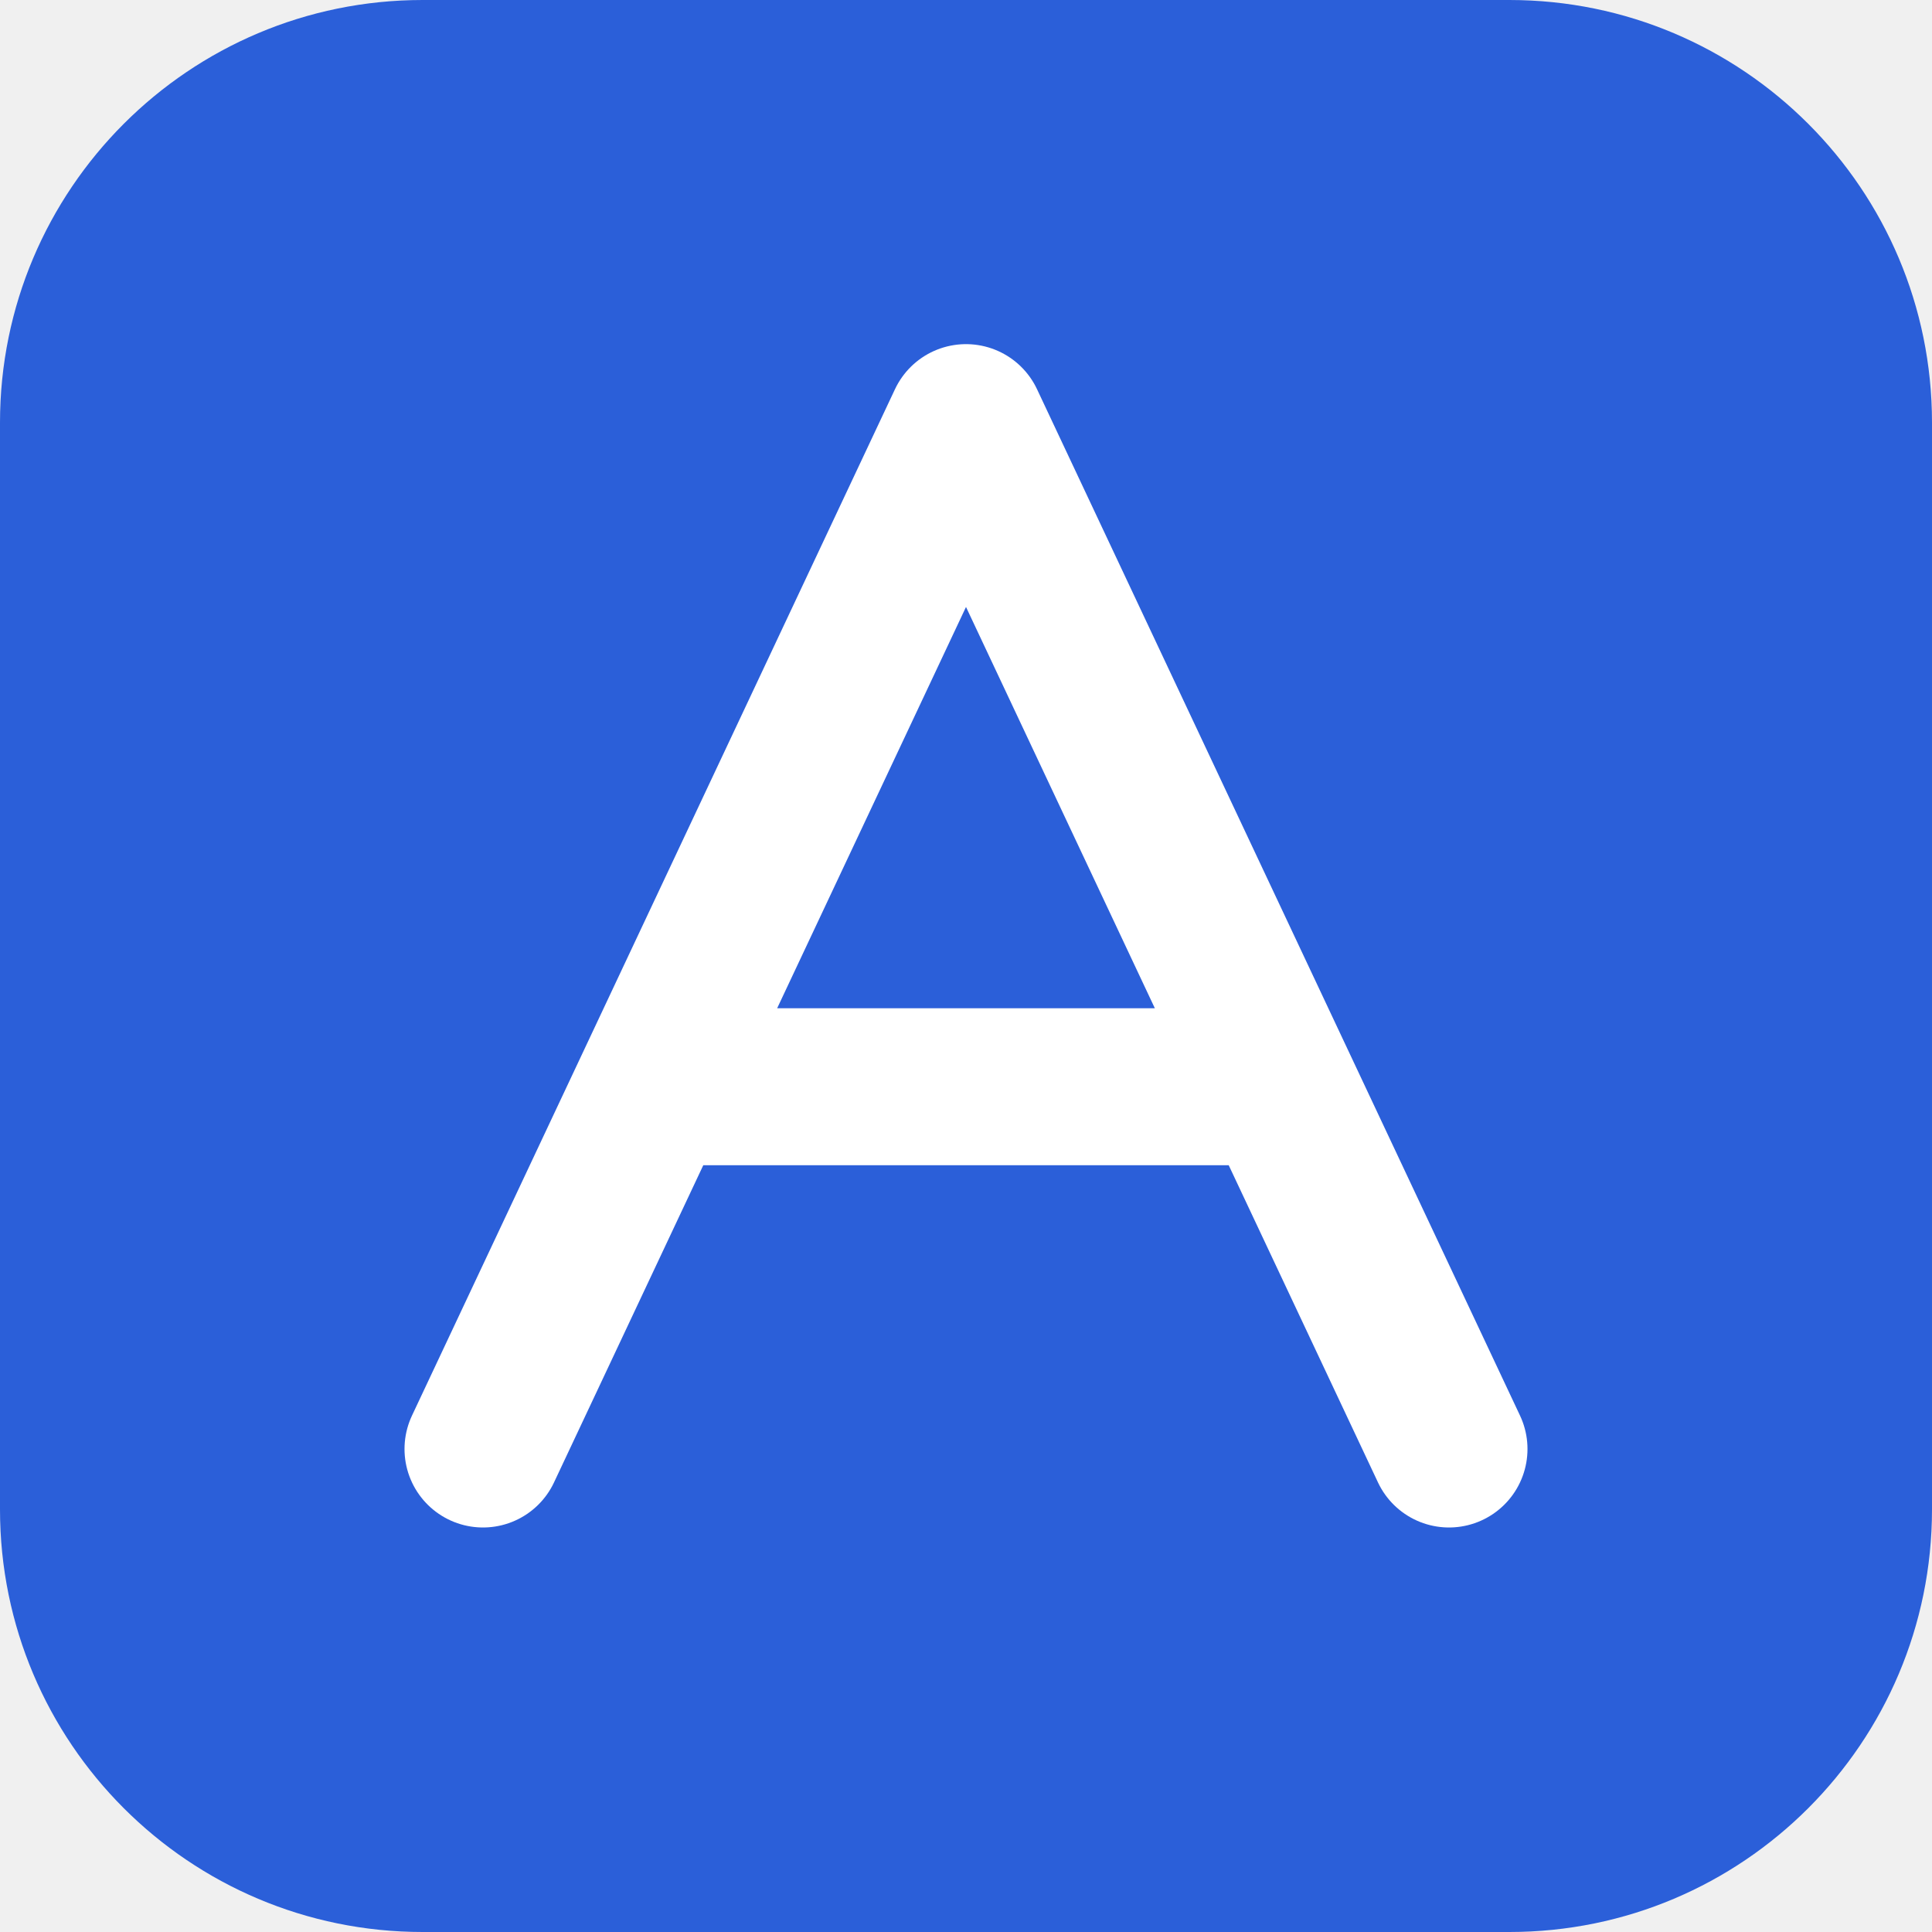
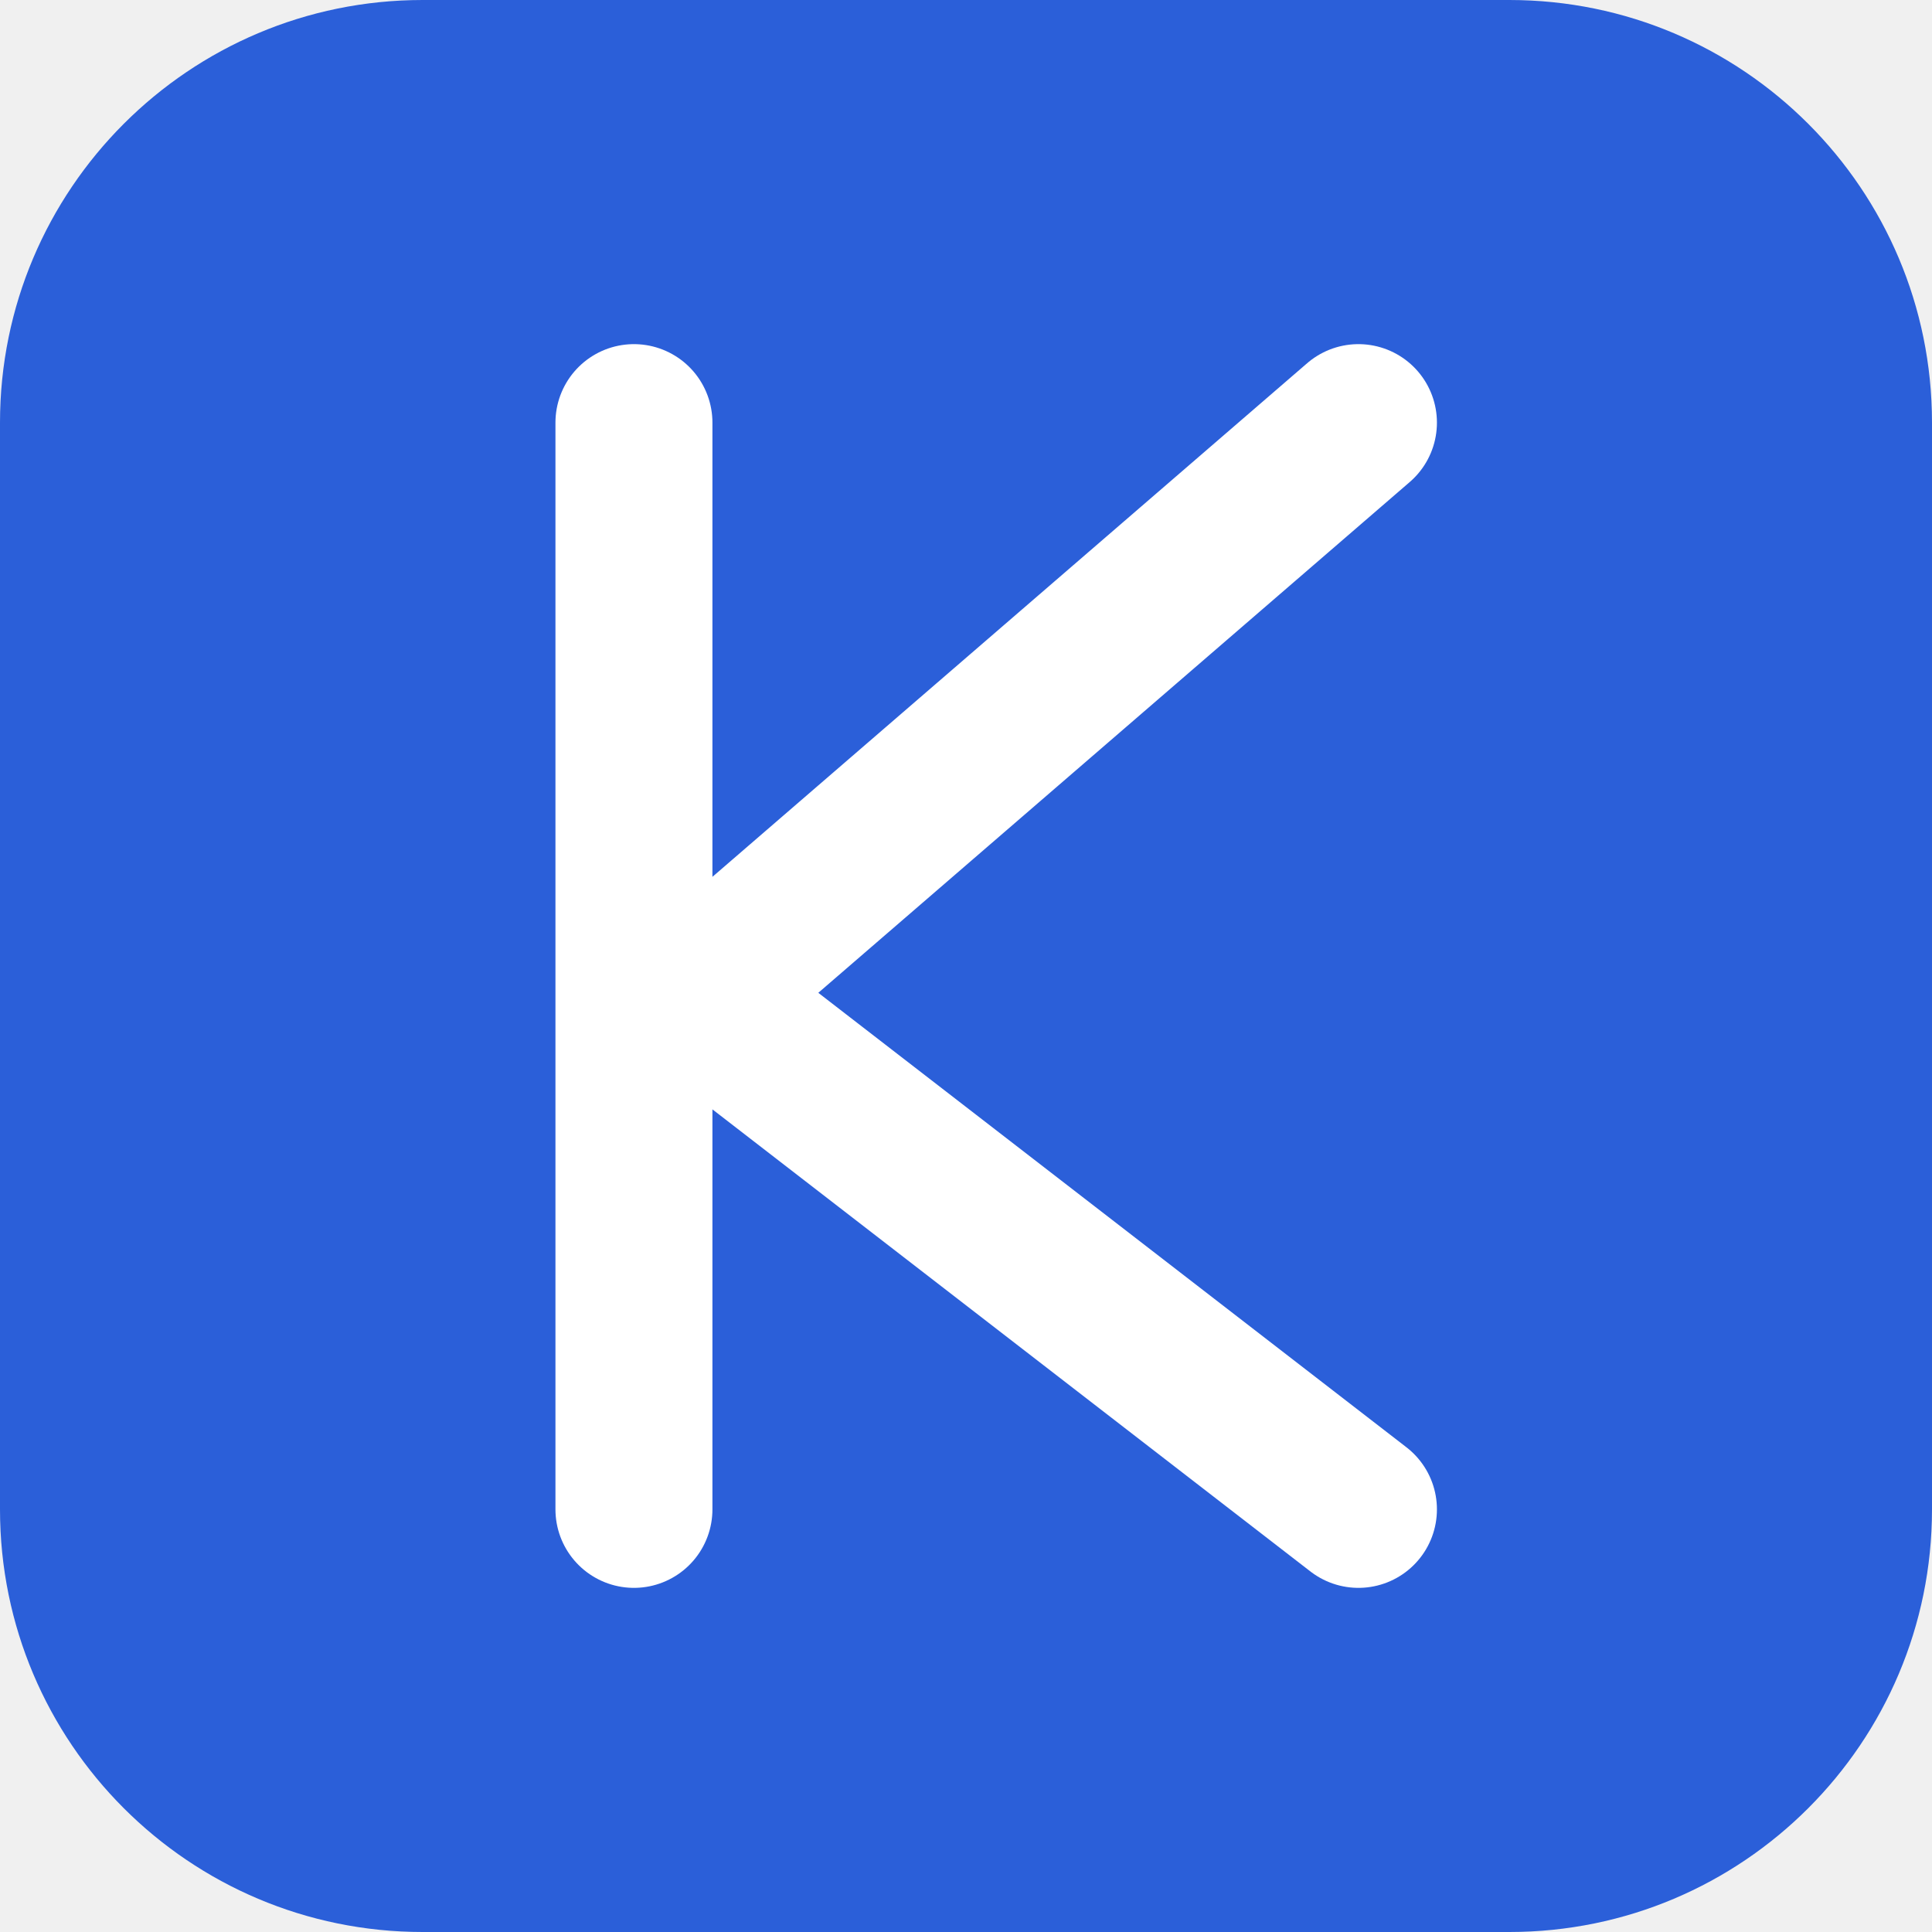
<svg xmlns="http://www.w3.org/2000/svg" viewBox="0 0 32 32">
  <rect width="32" height="32" rx="7" fill="#2B5FD9" />
-   <path d="m8 24 8-17 8 17M11 18h10" fill="none" stroke="white" stroke-width="2.6" stroke-linecap="round" stroke-linejoin="round" />
+   <path d="M10.5 7v18M22.5 7 11.5 16.5 22.5 25" fill="none" stroke="white" stroke-width="2.6" stroke-linecap="round" stroke-linejoin="round" />
</svg>
